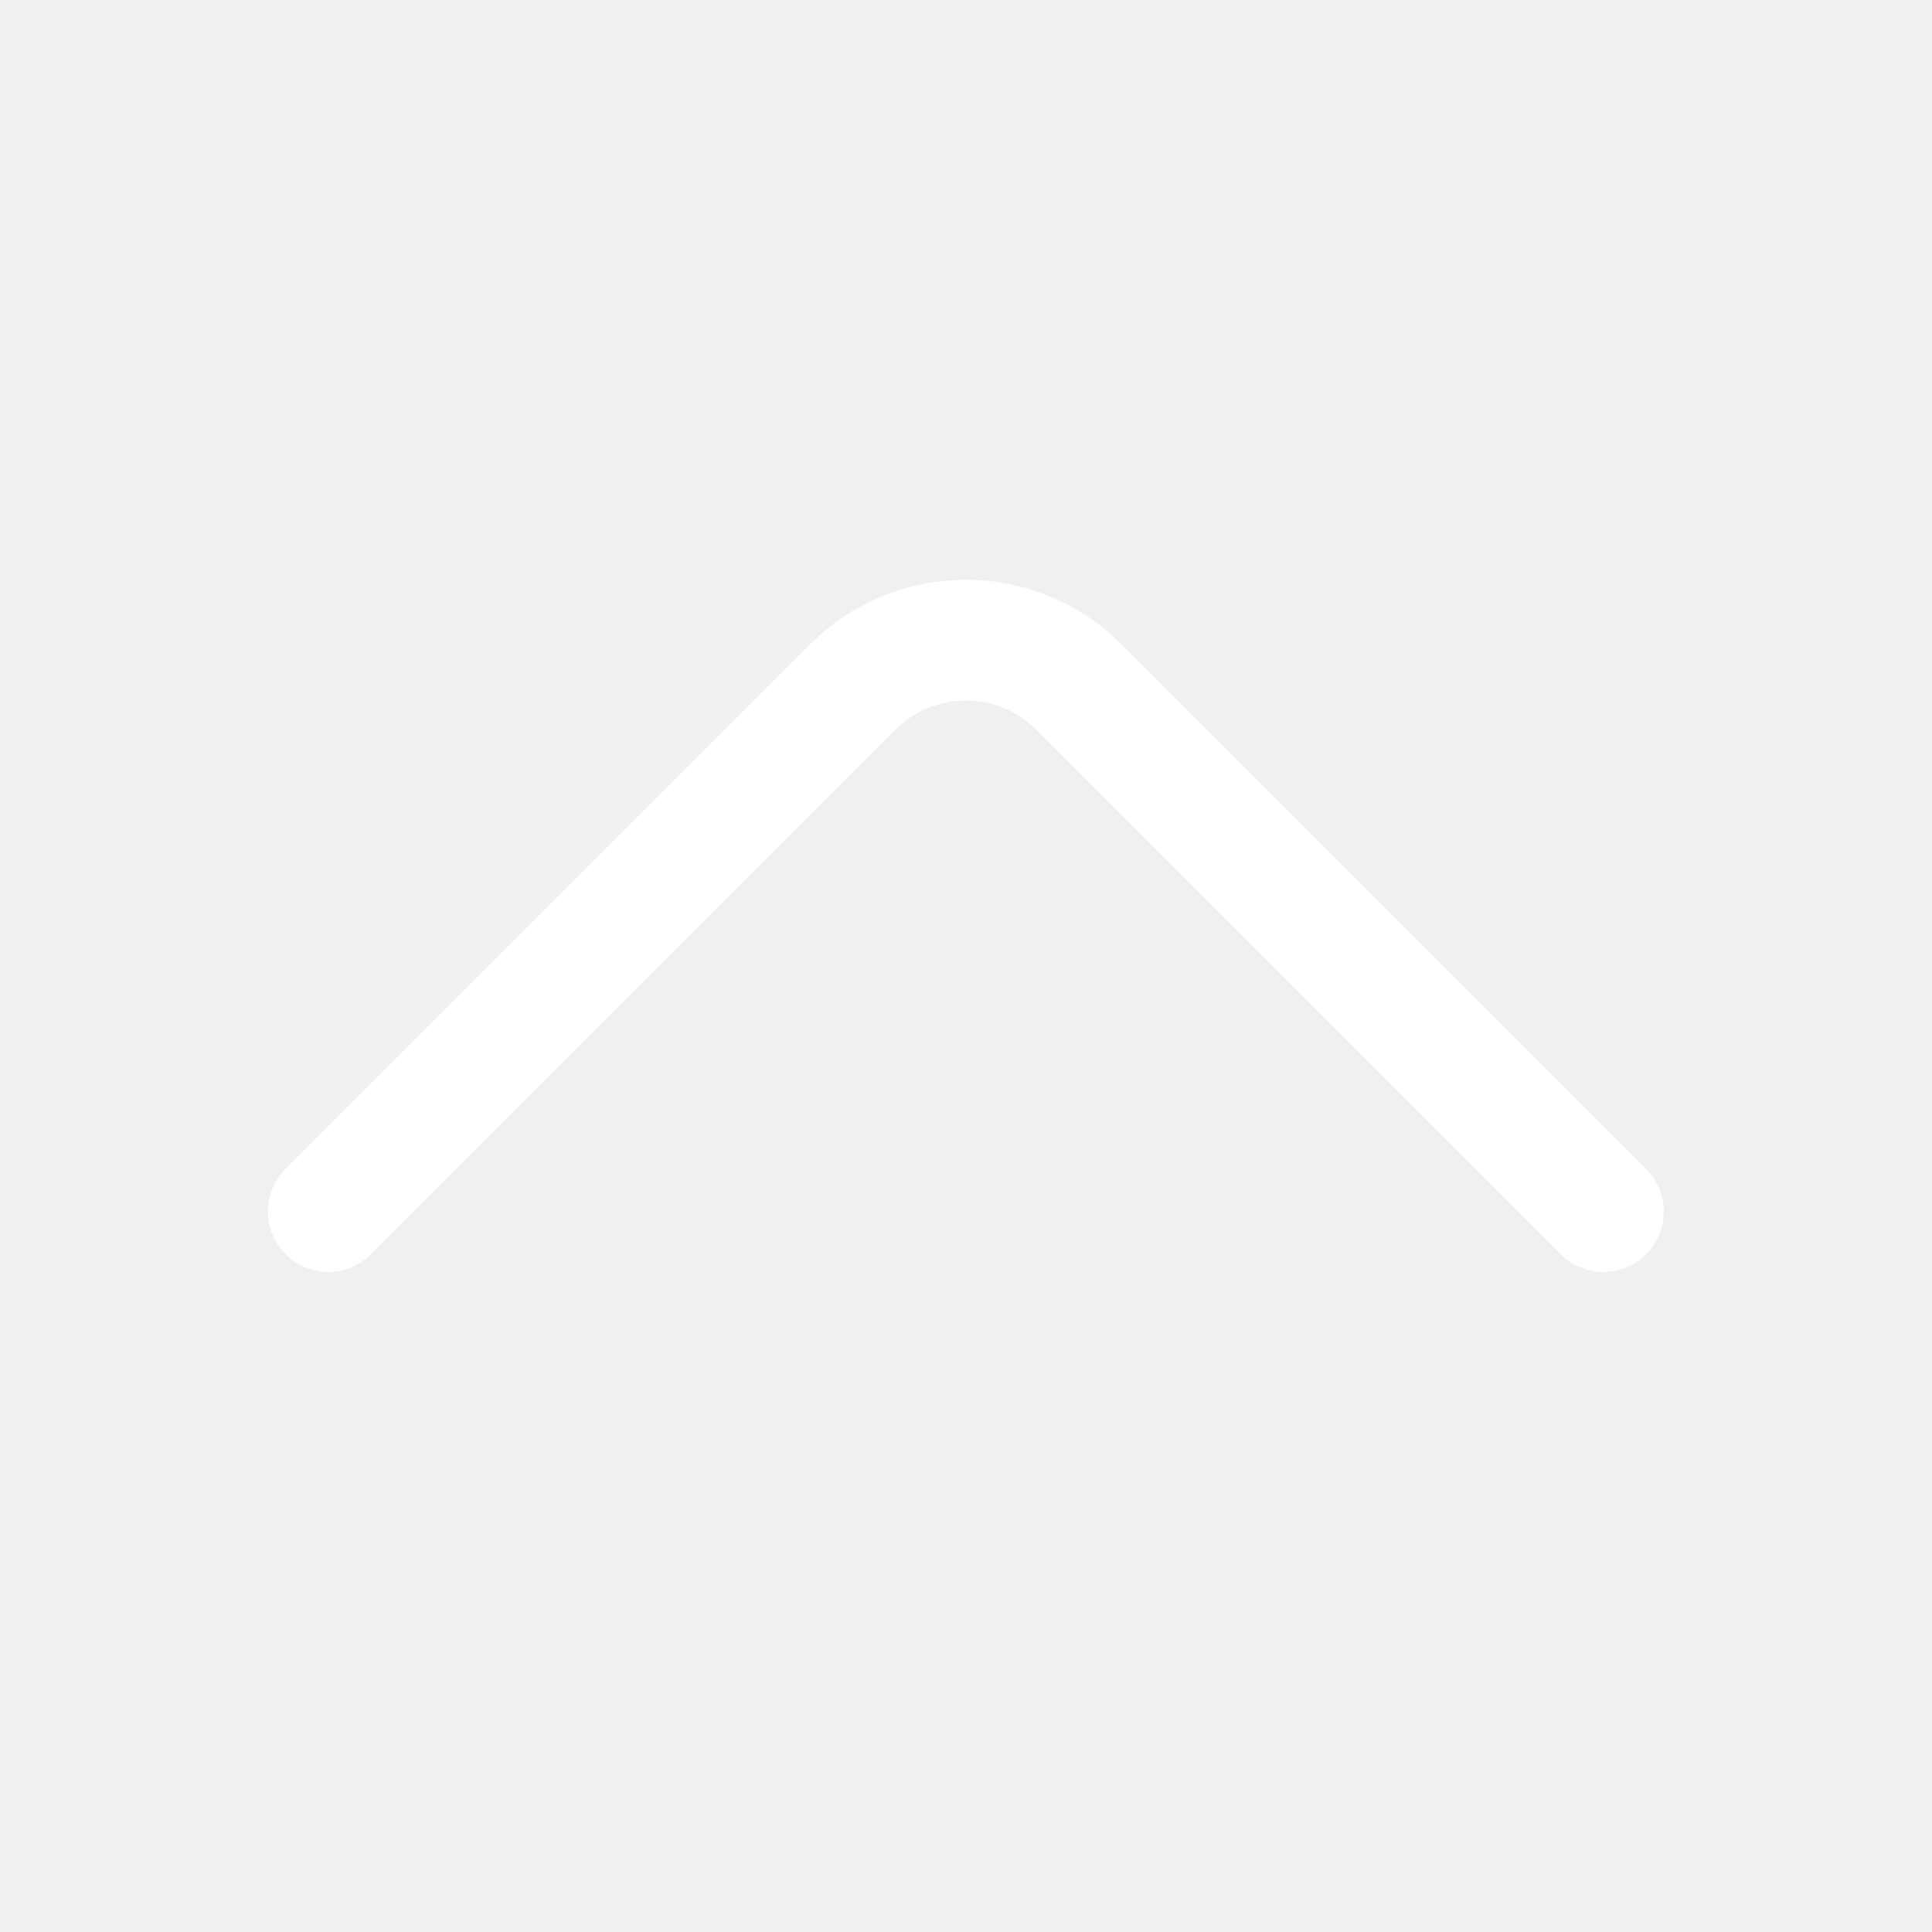
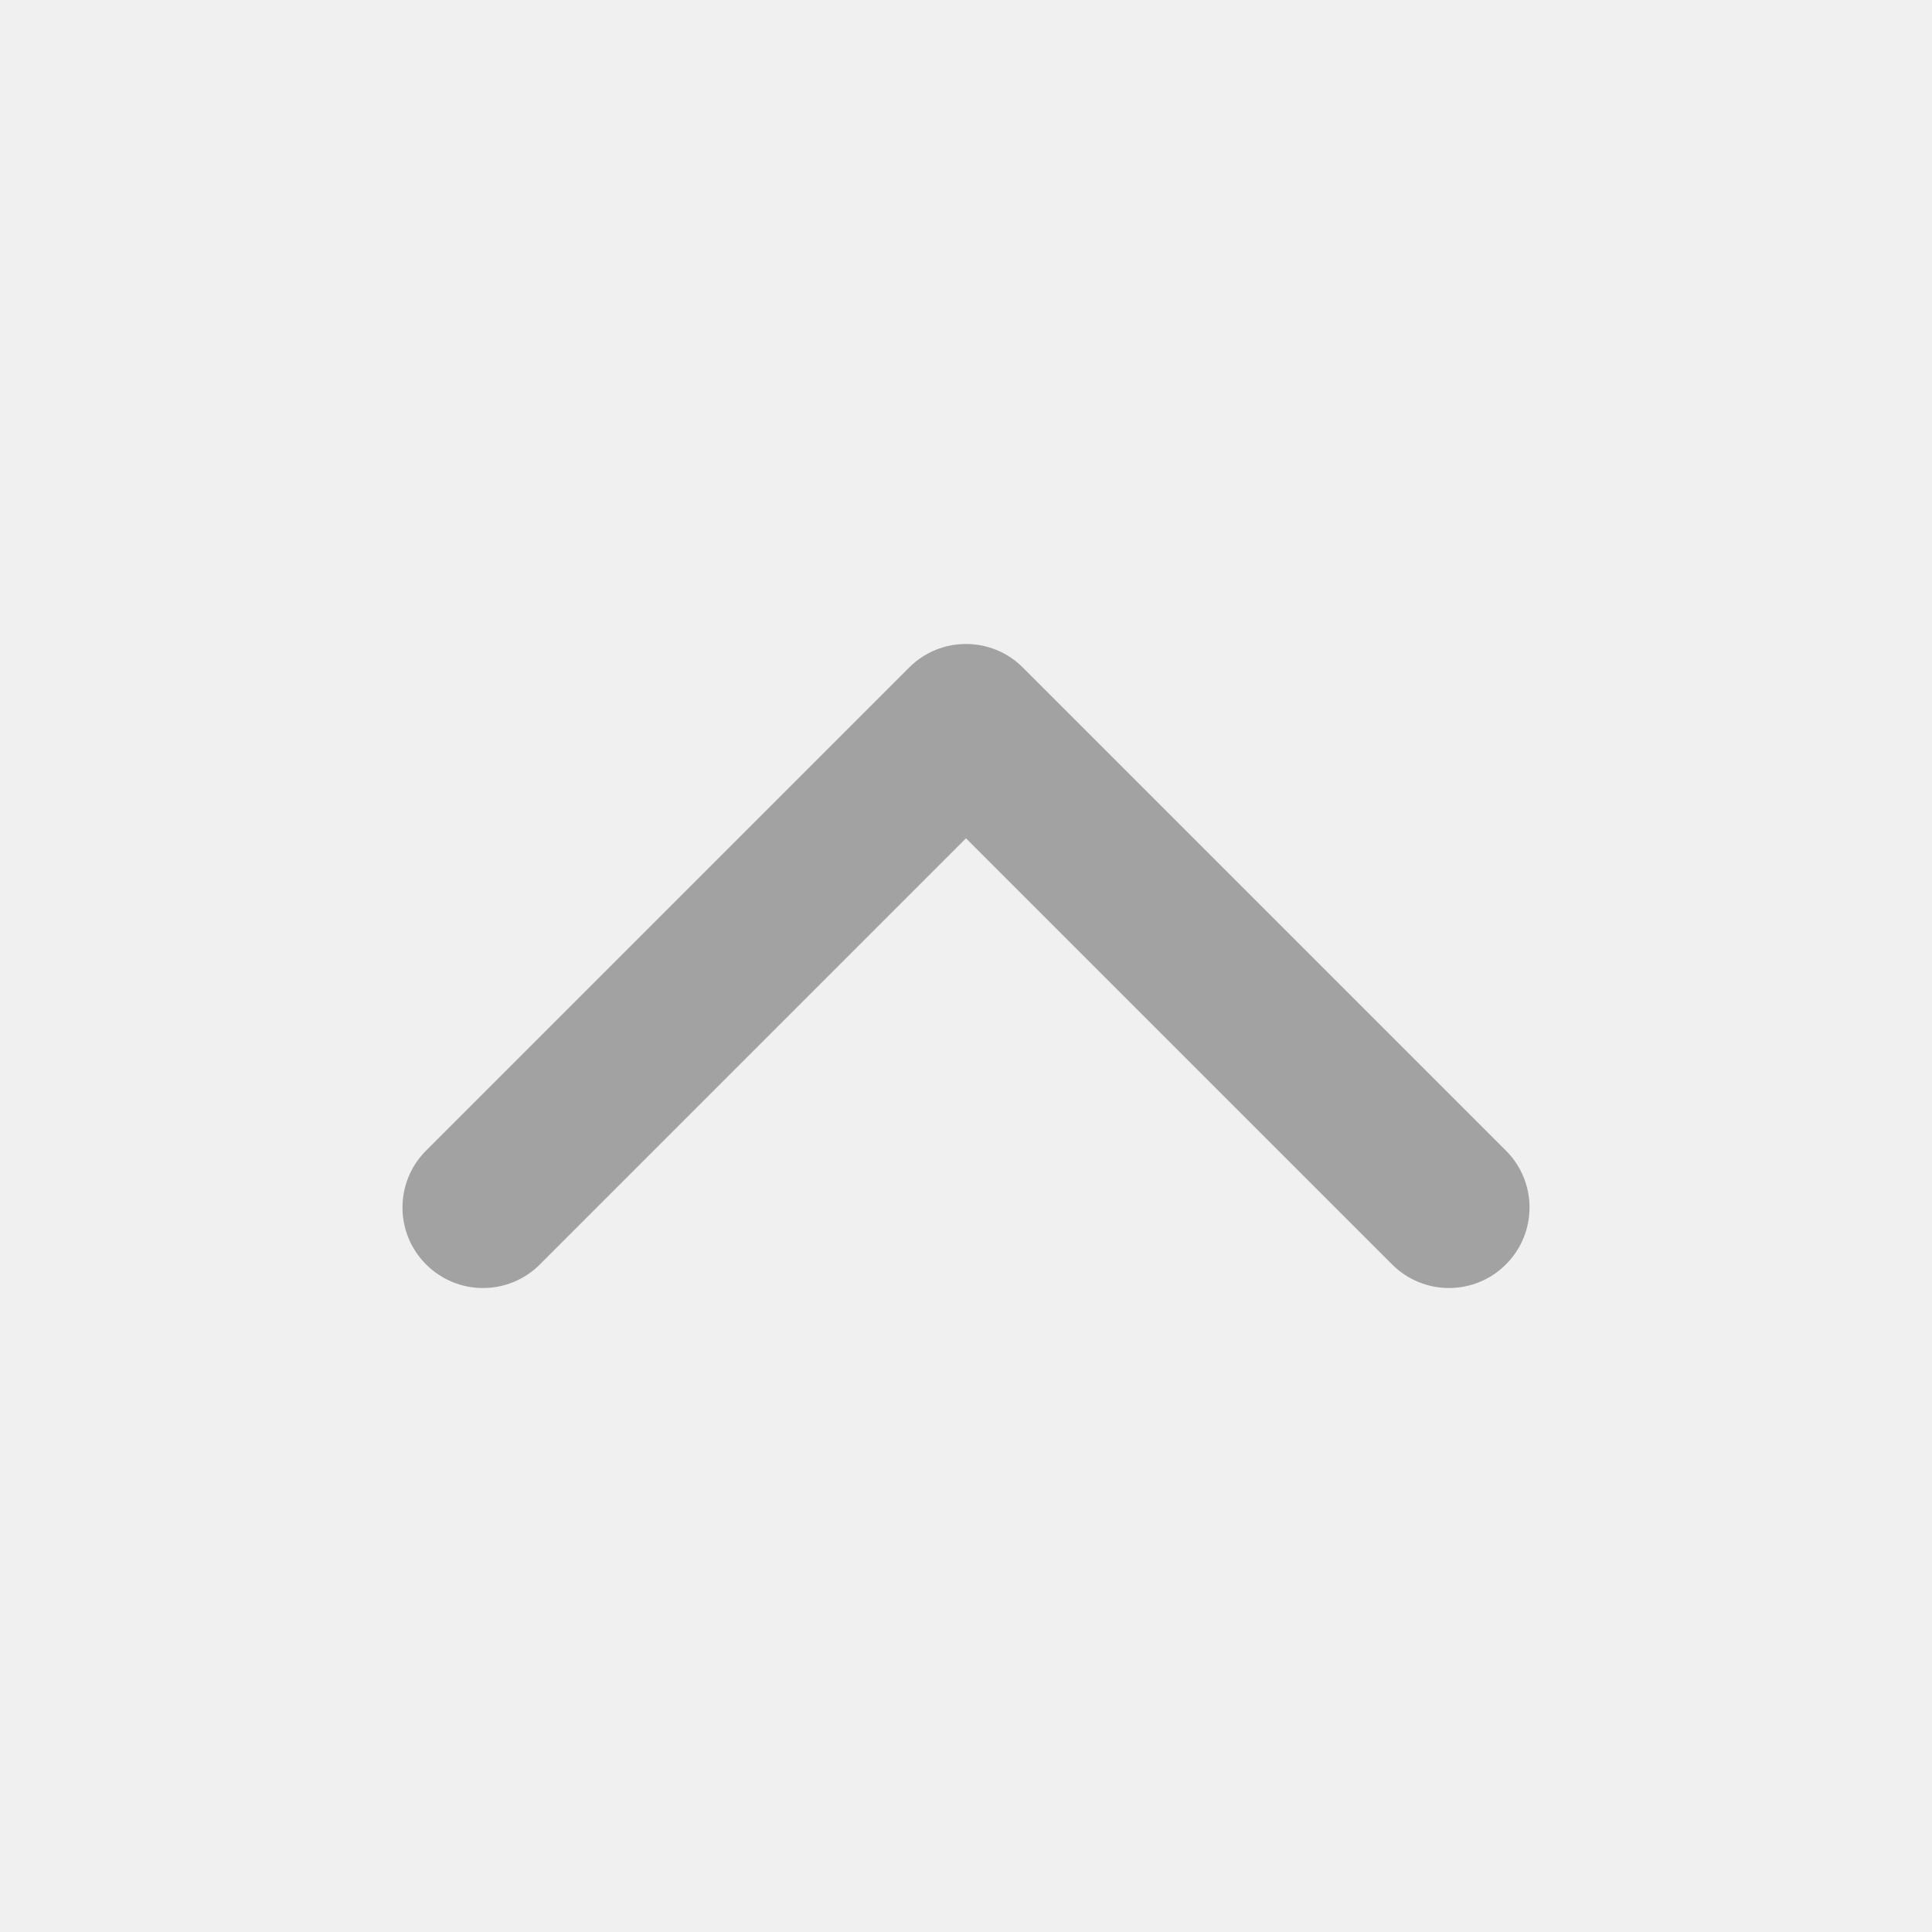
<svg xmlns="http://www.w3.org/2000/svg" width="24" height="24" viewBox="0 0 24 24" fill="none">
-   <path d="M19.918 15.05L13.398 8.53C12.628 7.76 11.368 7.76 10.598 8.53L4.078 15.05" stroke="white" stroke-width="1.5" stroke-miterlimit="10" stroke-linecap="round" stroke-linejoin="round" />
+   <path fill-rule="evenodd" clip-rule="evenodd" d="M11.293 8.293C11.683 7.902 12.317 7.902 12.707 8.293L18.707 14.293C19.098 14.683 19.098 15.317 18.707 15.707C18.317 16.098 17.683 16.098 17.293 15.707L12 10.414L6.707 15.707C6.317 16.098 5.683 16.098 5.293 15.707C4.902 15.317 4.902 14.683 5.293 14.293L11.293 8.293Z" fill="#A2A2A2" />
</svg>
